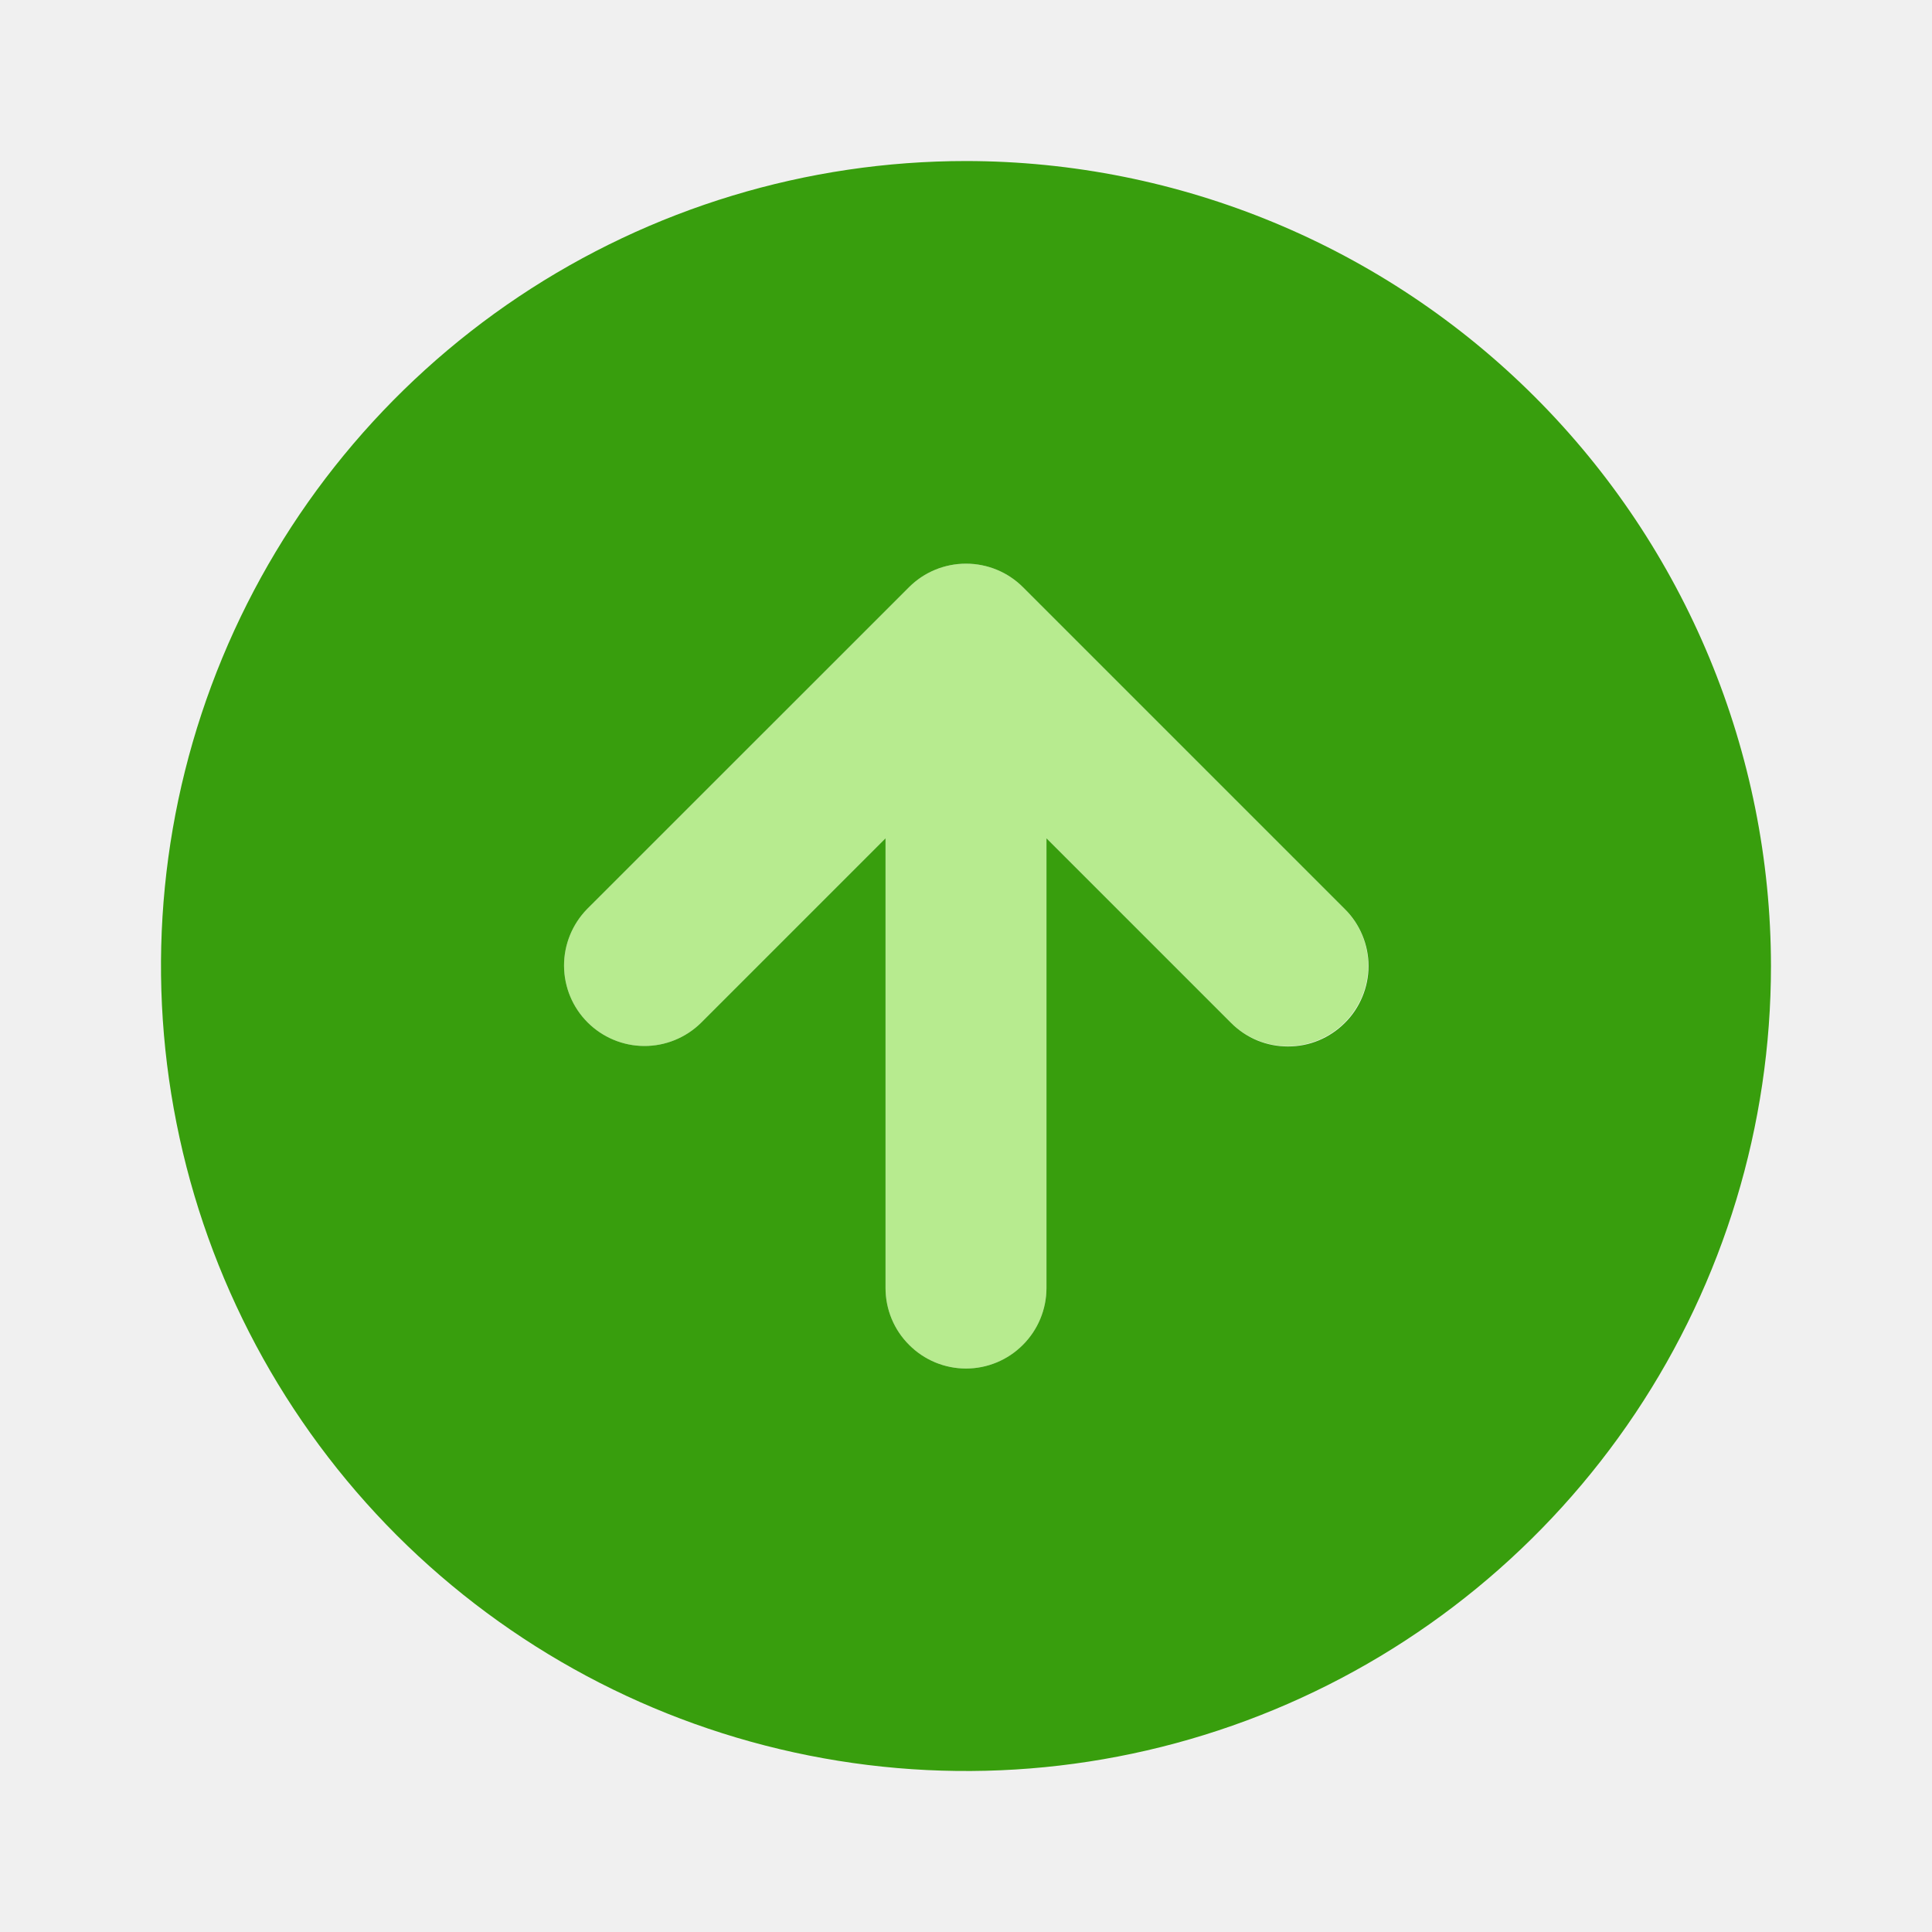
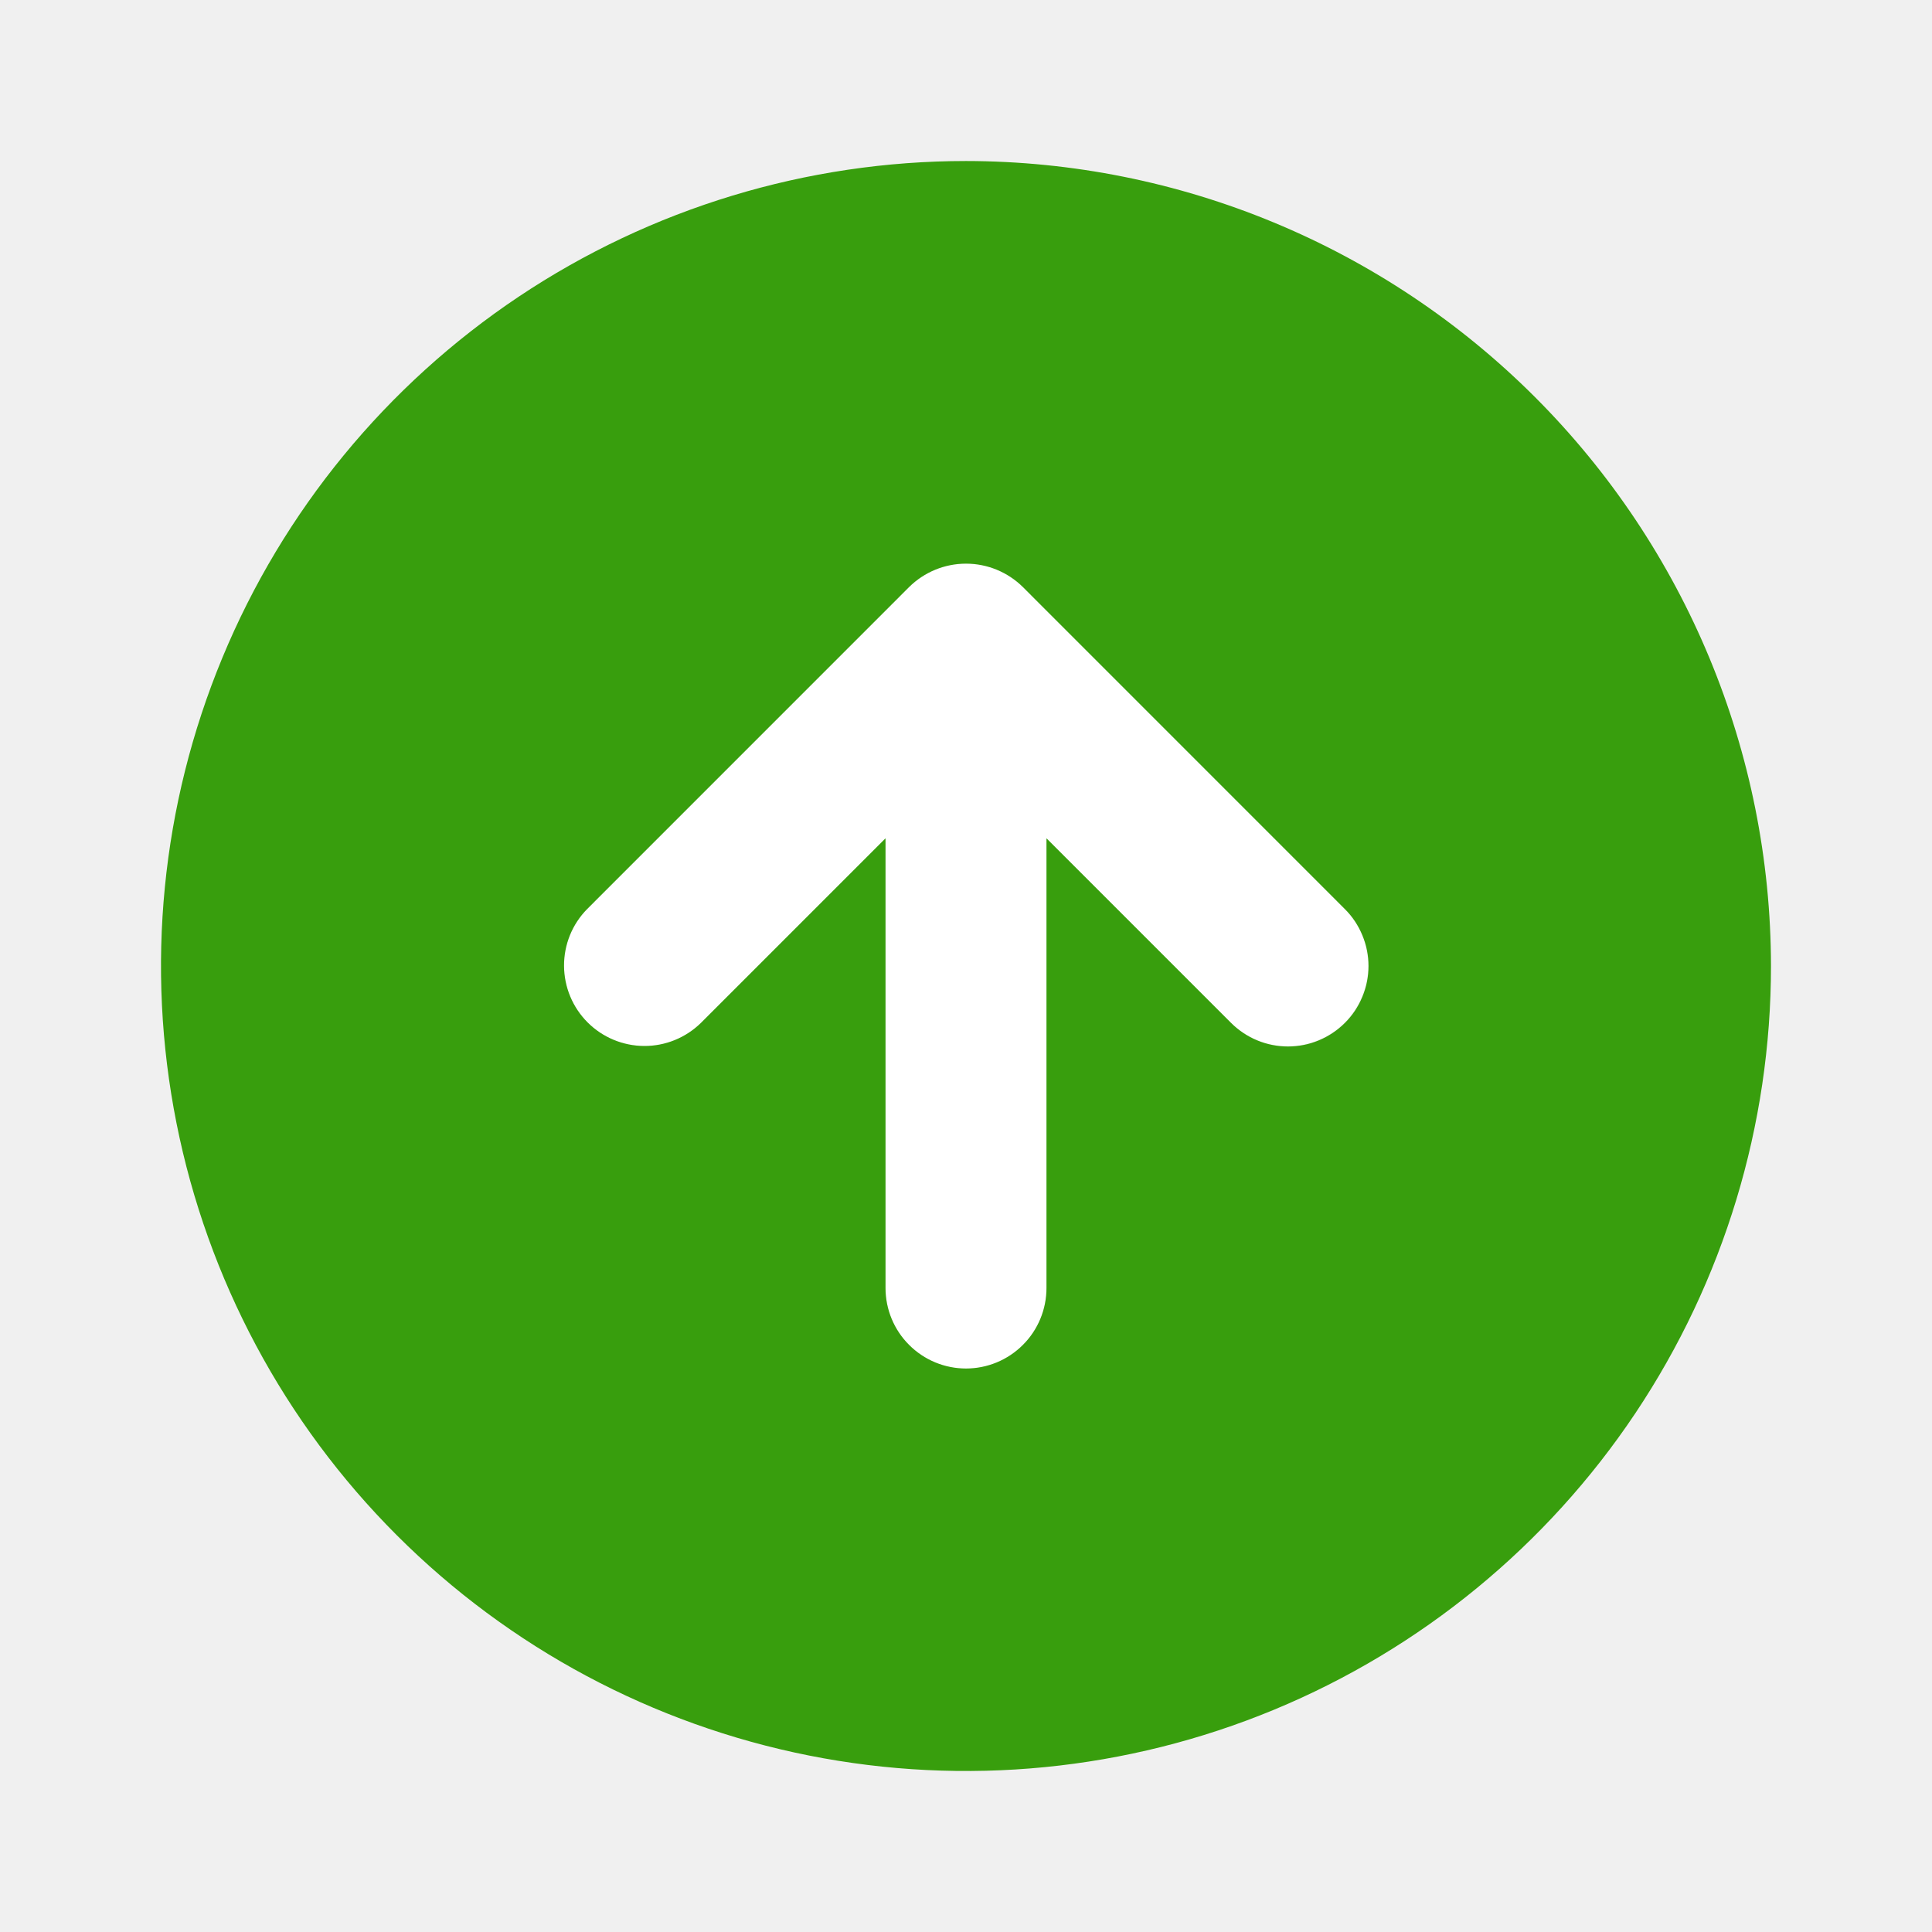
- <svg xmlns="http://www.w3.org/2000/svg" width="20" height="20" viewBox="0 0 20 20" fill="none">
-   <path d="M13.922 9.411L10.589 6.078C10.433 5.922 10.221 5.835 10 5.835C9.779 5.835 9.567 5.922 9.411 6.078L6.077 9.411C5.924 9.568 5.838 9.779 5.839 9.998C5.84 10.218 5.927 10.428 6.083 10.584C6.238 10.739 6.449 10.827 6.668 10.828C6.888 10.829 7.099 10.743 7.256 10.589L9.167 8.678V13.333C9.167 13.554 9.254 13.766 9.411 13.923C9.567 14.079 9.779 14.167 10 14.167C10.221 14.167 10.433 14.079 10.589 13.923C10.745 13.766 10.833 13.554 10.833 13.333V8.678L12.744 10.589C12.901 10.744 13.112 10.83 13.332 10.83C13.552 10.829 13.763 10.741 13.919 10.585C14.074 10.43 14.162 10.219 14.163 9.999C14.164 9.779 14.077 9.567 13.922 9.411Z" fill="#B7EB8F" />
-   <path d="M10 1.667C8.352 1.667 6.741 2.155 5.37 3.071C4 3.987 2.932 5.288 2.301 6.811C1.67 8.334 1.505 10.009 1.827 11.626C2.148 13.242 2.942 14.727 4.107 15.893C5.273 17.058 6.758 17.852 8.374 18.173C9.991 18.495 11.666 18.33 13.189 17.699C14.712 17.068 16.013 16 16.929 14.63C17.845 13.259 18.333 11.648 18.333 10C18.331 7.791 17.452 5.672 15.89 4.11C14.328 2.548 12.209 1.669 10 1.667V1.667ZM13.922 10.589C13.845 10.666 13.753 10.728 13.652 10.77C13.551 10.812 13.443 10.833 13.333 10.833C13.224 10.833 13.116 10.812 13.014 10.77C12.913 10.728 12.821 10.666 12.744 10.589L10.833 8.678V13.333C10.833 13.554 10.745 13.766 10.589 13.922C10.433 14.079 10.221 14.167 10 14.167C9.779 14.167 9.567 14.079 9.411 13.922C9.254 13.766 9.167 13.554 9.167 13.333V8.678L7.256 10.589C7.099 10.743 6.888 10.829 6.668 10.828C6.449 10.827 6.238 10.739 6.083 10.584C5.927 10.428 5.84 10.218 5.839 9.998C5.838 9.779 5.924 9.568 6.077 9.411L9.411 6.078C9.567 5.922 9.779 5.835 10 5.835C10.221 5.835 10.433 5.922 10.589 6.078L13.922 9.411C14 9.488 14.061 9.58 14.103 9.681C14.145 9.782 14.167 9.891 14.167 10C14.167 10.109 14.145 10.218 14.103 10.319C14.061 10.42 14 10.512 13.922 10.589V10.589Z" fill="#389E0D" />
+ <svg xmlns="http://www.w3.org/2000/svg" width="35" height="35" viewBox="0 0 35 35" fill="none">
+   <path d="M24.364 16.469L18.531 10.636C18.257 10.364 17.886 10.211 17.5 10.211C17.113 10.211 16.742 10.364 16.468 10.636L10.636 16.469C10.366 16.743 10.216 17.113 10.218 17.497C10.22 17.882 10.373 18.25 10.645 18.522C10.917 18.794 11.285 18.947 11.669 18.949C12.054 18.951 12.423 18.8 12.698 18.531L16.042 15.187V23.333C16.042 23.72 16.195 24.091 16.469 24.364C16.742 24.638 17.113 24.792 17.5 24.792C17.887 24.792 18.258 24.638 18.531 24.364C18.805 24.091 18.958 23.72 18.958 23.333V15.187L22.302 18.531C22.576 18.802 22.946 18.953 23.331 18.952C23.716 18.951 24.086 18.797 24.358 18.525C24.63 18.252 24.784 17.883 24.785 17.498C24.786 17.113 24.635 16.743 24.364 16.469Z" fill="white" />
+   <path d="M17.5 2.917C14.616 2.917 11.796 3.772 9.398 5.374C7 6.977 5.13 9.254 4.027 11.919C2.923 14.584 2.634 17.516 3.197 20.345C3.76 23.174 5.148 25.772 7.188 27.812C9.228 29.852 11.826 31.24 14.655 31.803C17.484 32.366 20.416 32.077 23.081 30.973C25.745 29.869 28.023 28 29.626 25.602C31.228 23.204 32.083 20.384 32.083 17.5C32.079 13.633 30.541 9.927 27.807 7.193C25.073 4.459 21.366 2.921 17.5 2.917ZM24.364 18.531C24.229 18.666 24.068 18.774 23.891 18.847C23.714 18.921 23.525 18.958 23.333 18.958C23.142 18.958 22.952 18.921 22.775 18.847C22.598 18.774 22.438 18.666 22.302 18.531L18.958 15.187V23.333C18.958 23.72 18.805 24.091 18.531 24.364C18.258 24.638 17.887 24.792 17.5 24.792C17.113 24.792 16.742 24.638 16.469 24.364C16.195 24.091 16.042 23.72 16.042 23.333V15.187L12.698 18.531C12.423 18.8 12.054 18.951 11.669 18.949C11.285 18.947 10.917 18.794 10.645 18.522C10.373 18.25 10.22 17.882 10.218 17.497C10.216 17.113 10.366 16.743 10.636 16.469L16.468 10.636C16.743 10.364 17.113 10.211 17.5 10.211C17.887 10.211 18.257 10.364 18.532 10.636L24.364 16.469C24.5 16.604 24.607 16.765 24.68 16.942C24.754 17.119 24.792 17.308 24.792 17.5C24.792 17.692 24.754 17.881 24.68 18.058C24.607 18.235 24.5 18.396 24.364 18.531Z" fill="#389E0D" />
</svg>
